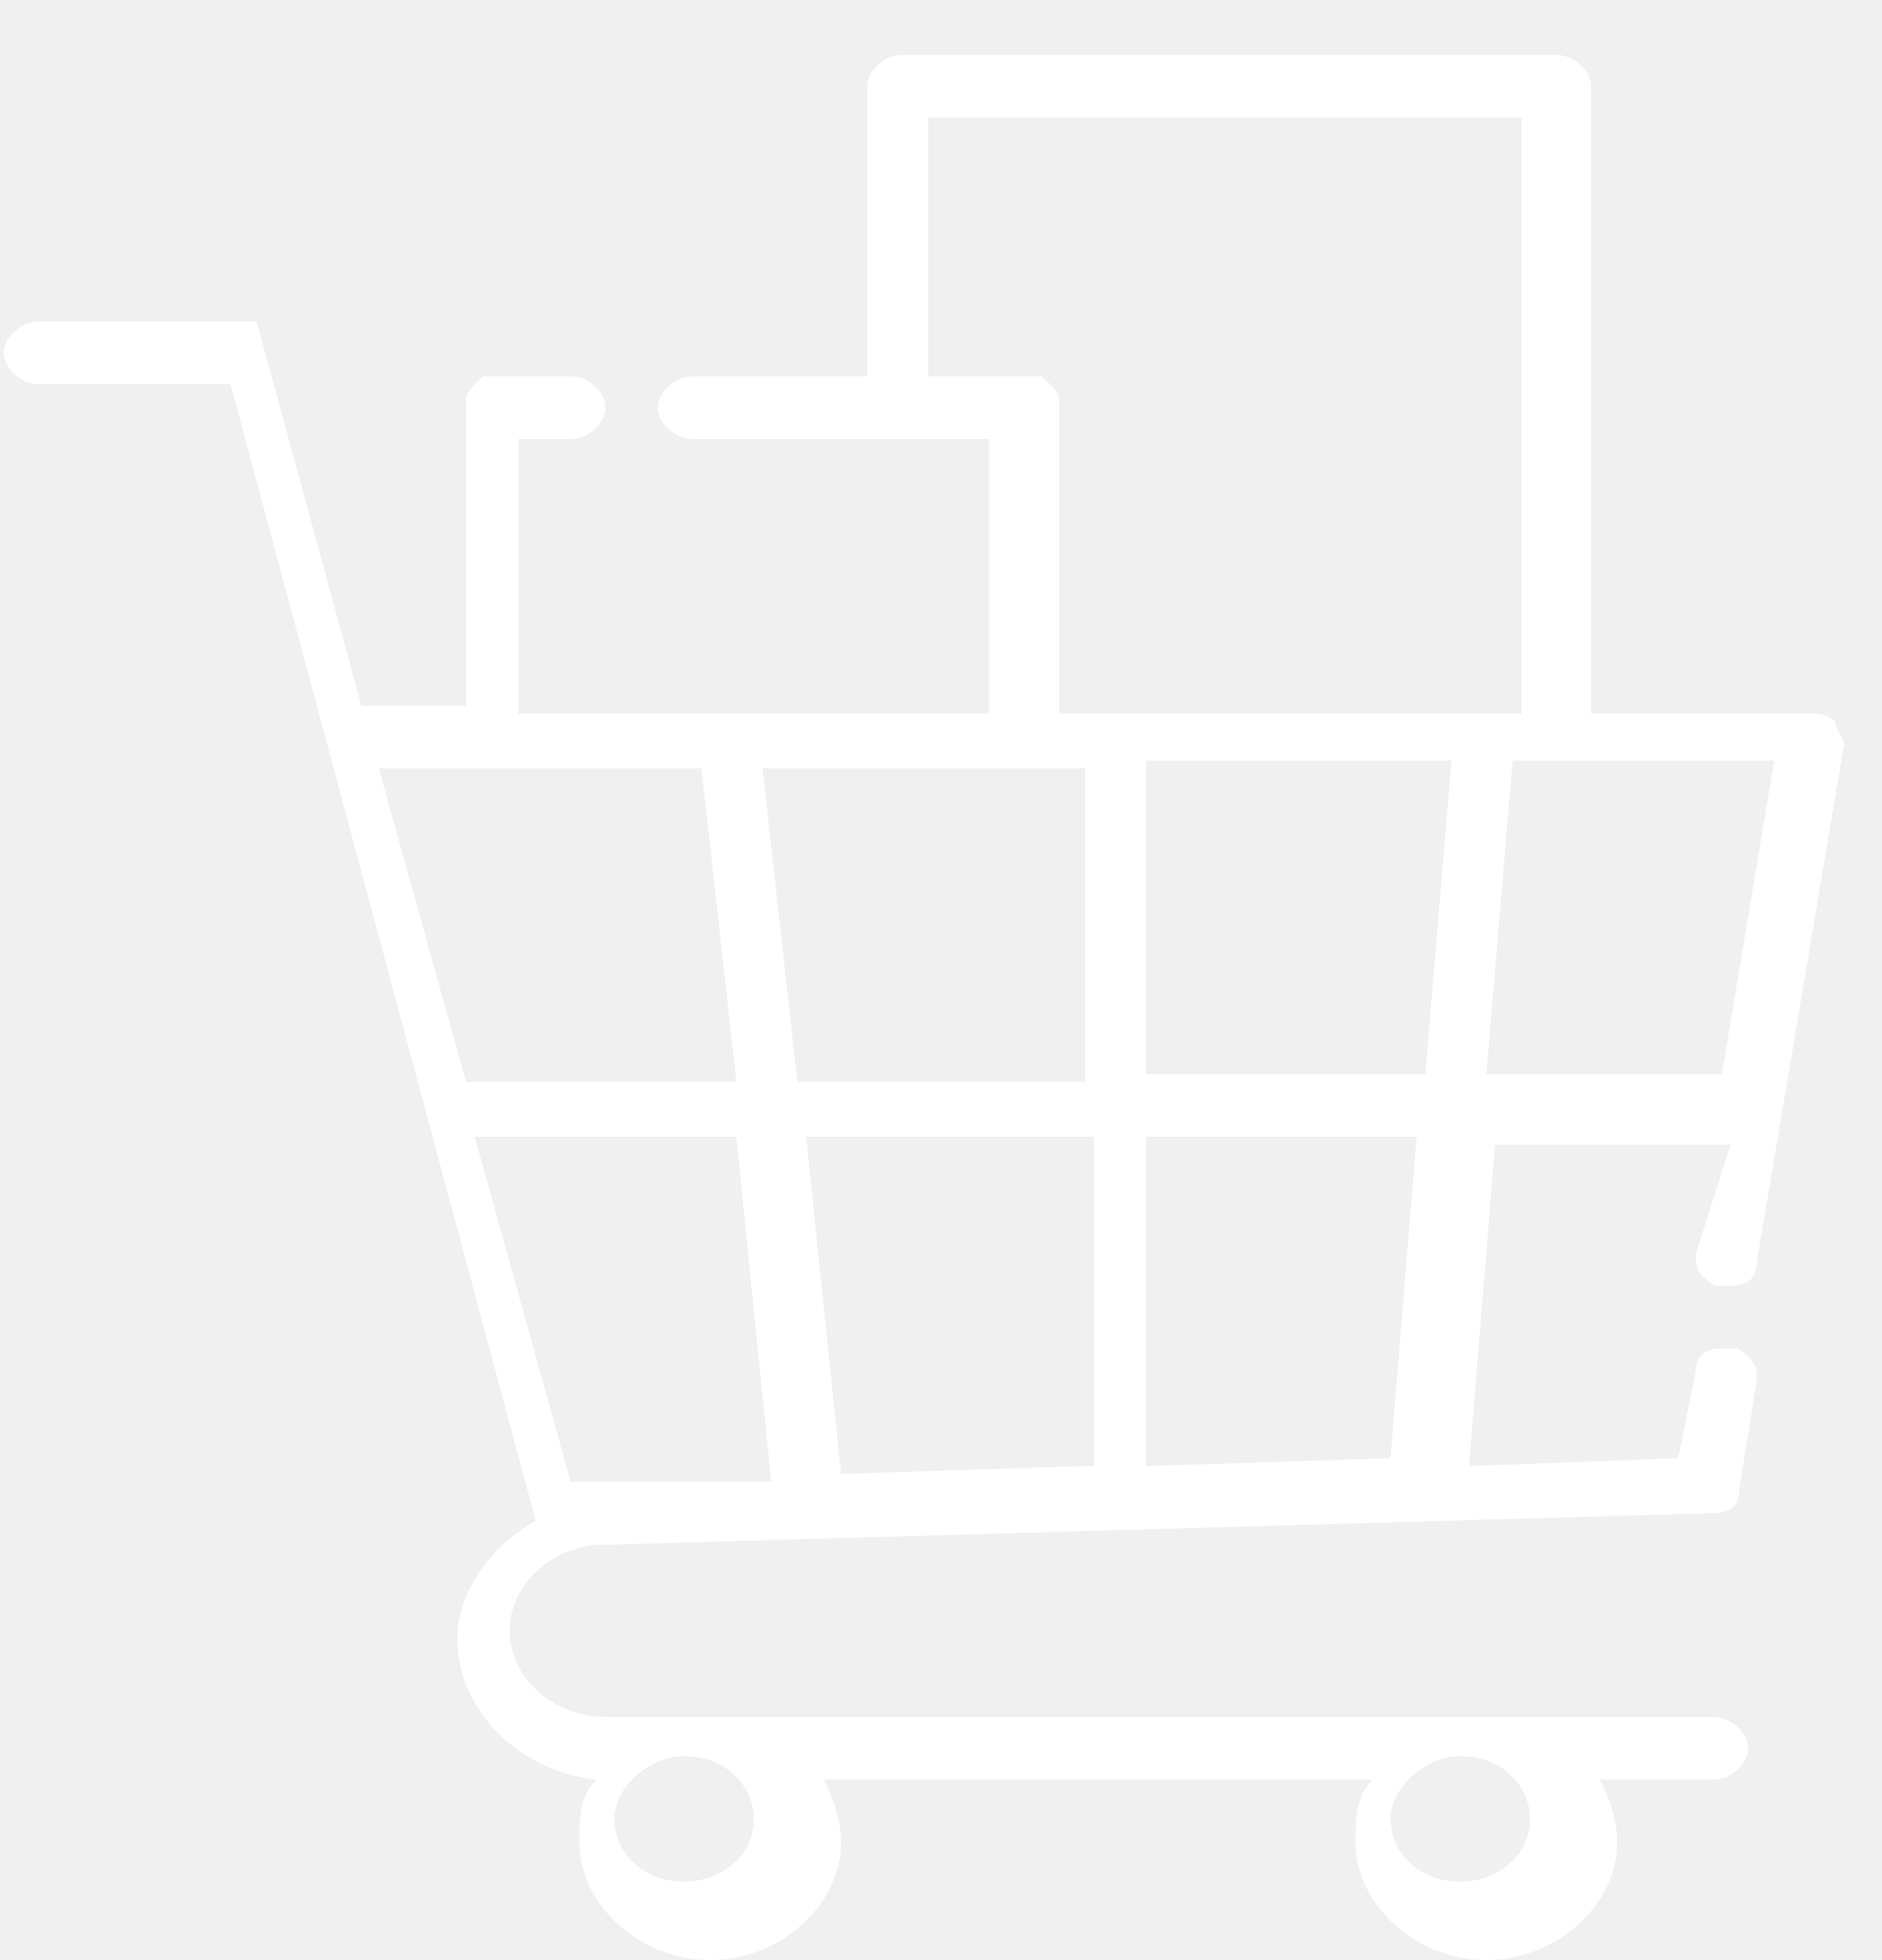
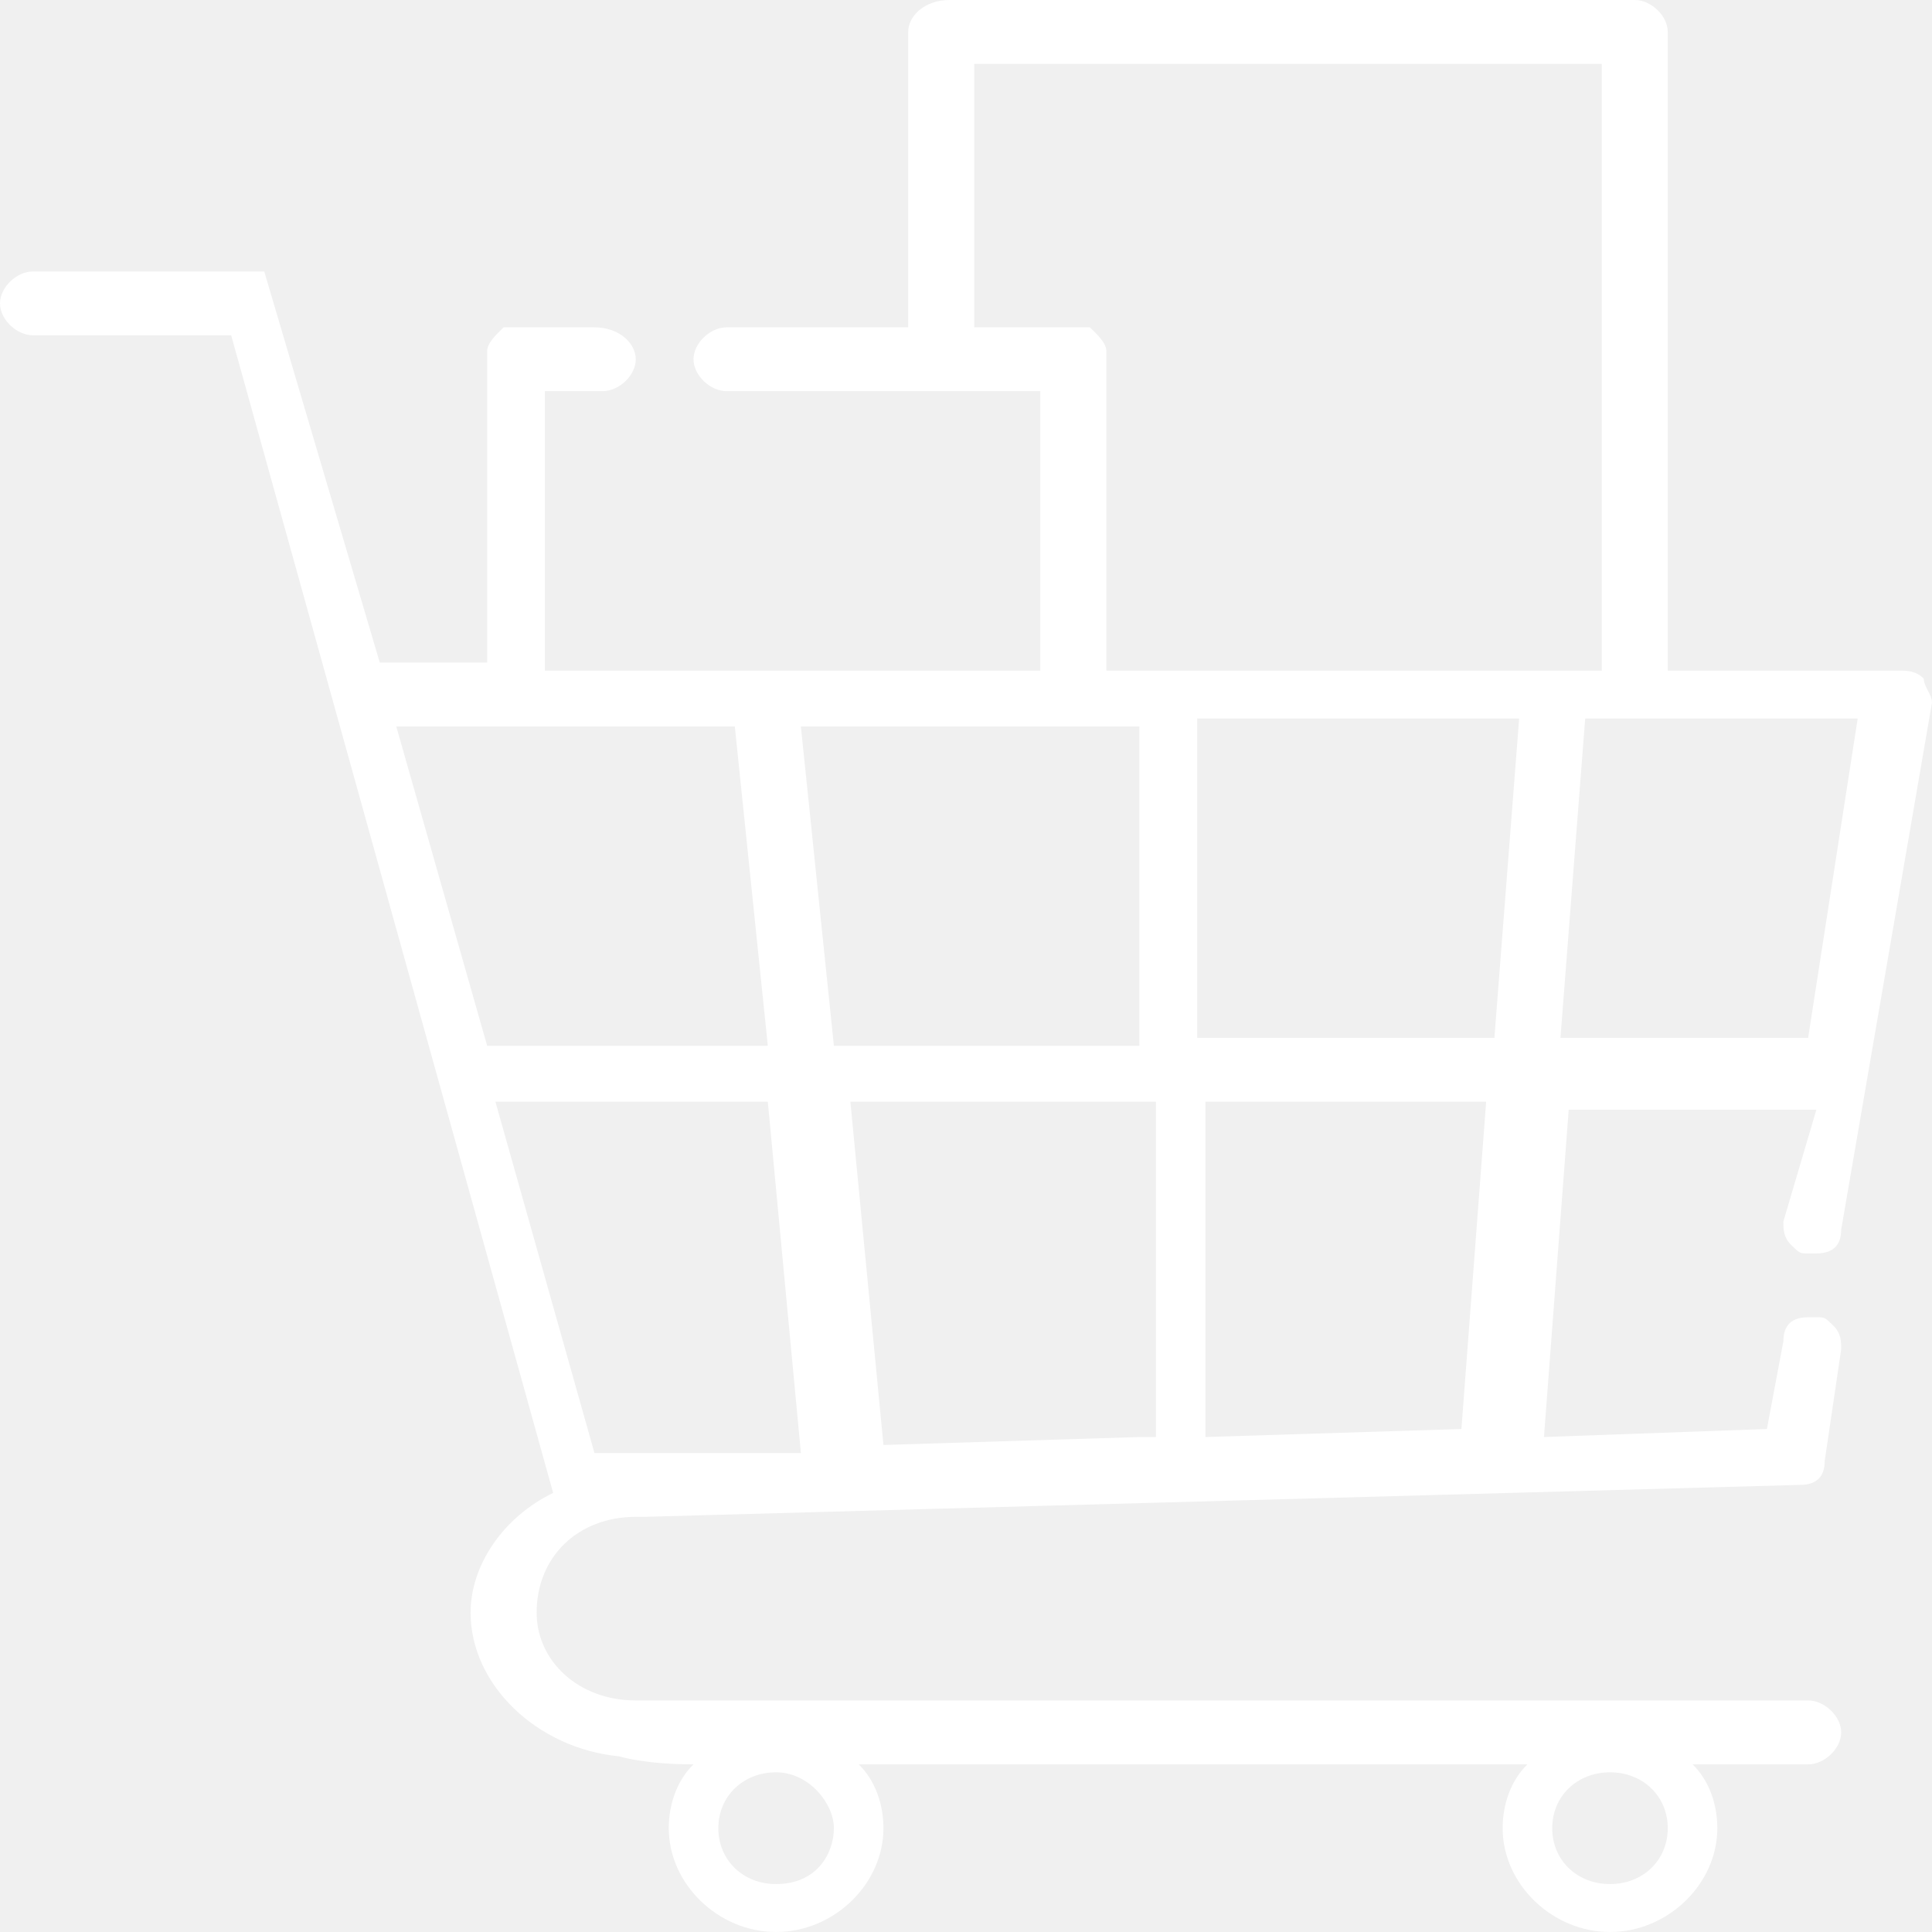
- <svg xmlns="http://www.w3.org/2000/svg" width="24" height="25" viewBox="0 0 24 25" fill="none">
-   <path d="M23.404 9.2C23.293 9.1 23.181 9.1 23.07 9.1H20.29V1.1C20.29 0.9 20.067 0.7 19.845 0.7H11.504C11.281 0.7 11.059 0.9 11.059 1.1V4.8H8.834C8.612 4.8 8.389 5 8.389 5.2C8.389 5.4 8.612 5.6 8.834 5.6H11.392H12.616V9.1H9.057H6.61V5.6H7.277C7.5 5.6 7.722 5.4 7.722 5.2C7.722 5 7.5 4.8 7.277 4.8H6.276C6.165 4.8 6.165 4.8 6.165 4.8C6.054 4.9 5.943 5 5.943 5.1V9H4.608L3.273 4.1H0.493C0.27 4.1 0.048 4.3 0.048 4.5C0.048 4.7 0.27 4.9 0.493 4.9H2.94L6.832 19.4C6.276 19.7 5.831 20.3 5.831 20.9C5.831 21.8 6.61 22.6 7.611 22.7C7.388 22.9 7.388 23.2 7.388 23.5C7.388 24.3 8.167 25 9.057 25C9.946 25 10.725 24.3 10.725 23.5C10.725 23.2 10.614 22.9 10.502 22.7H17.509C17.287 22.9 17.287 23.2 17.287 23.5C17.287 24.3 18.065 25 18.955 25C19.845 25 20.623 24.3 20.623 23.5C20.623 23.2 20.512 22.9 20.401 22.7H21.847C22.069 22.7 22.292 22.5 22.292 22.3C22.292 22.1 22.069 21.9 21.847 21.9H7.722C7.055 21.9 6.499 21.4 6.499 20.8C6.499 20.2 7.055 19.7 7.722 19.7H7.833L21.847 19.3C22.069 19.3 22.18 19.2 22.18 19L22.403 17.6C22.403 17.5 22.403 17.4 22.292 17.3C22.18 17.2 22.18 17.2 22.069 17.2C22.069 17.2 22.069 17.2 21.958 17.2C21.736 17.2 21.624 17.3 21.624 17.5L21.402 18.6L18.733 18.7L19.066 14.6H22.069L21.624 16C21.624 16.1 21.624 16.2 21.736 16.3C21.847 16.4 21.847 16.4 21.958 16.4C21.958 16.4 21.958 16.4 22.069 16.4C22.292 16.4 22.403 16.3 22.403 16.1L23.515 9.5C23.515 9.4 23.404 9.3 23.404 9.2ZM18.622 22.4C19.178 22.4 19.511 22.8 19.511 23.2C19.511 23.7 19.066 24 18.622 24C18.065 24 17.732 23.6 17.732 23.2C17.732 22.8 18.177 22.4 18.622 22.4ZM8.723 22.4C9.279 22.4 9.613 22.8 9.613 23.2C9.613 23.7 9.168 24 8.723 24C8.167 24 7.833 23.6 7.833 23.2C7.833 22.8 8.278 22.4 8.723 22.4ZM4.83 9.8H8.945L9.39 13.8H5.943L4.83 9.8ZM7.277 18.9L6.054 14.5H9.39L9.835 18.9H7.277ZM9.724 9.8H13.839V13.8H10.169L9.724 9.8ZM13.839 18.7L10.725 18.8L10.28 14.5H13.95V18.7H13.839ZM17.732 18.6L14.617 18.7V14.5H18.065L17.732 18.6ZM18.177 13.7H14.617V9.7H18.51L18.177 13.7ZM14.173 9.1H13.505V5.2C13.505 5.2 13.505 5.2 13.505 5.1C13.505 5 13.394 4.9 13.283 4.8C13.172 4.8 13.172 4.8 13.061 4.8H11.837V1.5H19.4V9.1H14.173ZM21.958 13.7H18.955L19.289 9.7H22.625L21.958 13.7Z" fill="white" />
+ <svg xmlns="http://www.w3.org/2000/svg" width="26" height="26" viewBox="0 0 26 26" fill="none">
+   <path d="M24.111 16.76C24.222 16.868 24.222 16.868 24.333 16.868C24.333 16.868 24.333 16.868 24.444 16.868C24.667 16.868 24.778 16.76 24.778 16.546L26 9.455C26 9.347 25.889 9.24 25.889 9.132C25.778 9.025 25.667 9.025 25.556 9.025H22.444V0.43C22.444 0.215 22.222 0 22 0H12.778C12.444 0 12.222 0.215 12.222 0.43V4.405H9.778C9.556 4.405 9.333 4.62 9.333 4.835C9.333 5.05 9.556 5.264 9.778 5.264H12.667H14V9.025H10H7.333V5.264H8.111C8.333 5.264 8.556 5.05 8.556 4.835C8.556 4.62 8.333 4.405 8 4.405H6.889C6.778 4.405 6.778 4.405 6.778 4.405C6.667 4.512 6.556 4.62 6.556 4.727V8.917H5.111L3.556 3.653H0.444C0.222 3.653 0 3.868 0 4.083C0 4.298 0.222 4.512 0.444 4.512H3.111L7.444 20.091C6.778 20.413 6.333 21.058 6.333 21.703C6.333 22.669 7.222 23.529 8.333 23.636C8.333 23.636 8.667 23.744 9.333 23.744C9.111 23.959 9 24.281 9 24.603C9 25.355 9.667 26 10.444 26C11.222 26 11.889 25.355 11.889 24.603C11.889 24.281 11.778 23.959 11.556 23.744C14.111 23.744 17.778 23.744 20.556 23.744C20.333 23.959 20.222 24.281 20.222 24.603C20.222 25.355 20.889 26 21.667 26C22.444 26 23.111 25.355 23.111 24.603C23.111 24.281 23 23.959 22.778 23.744C23.778 23.744 24.333 23.744 24.333 23.744C24.556 23.744 24.778 23.529 24.778 23.314C24.778 23.099 24.556 22.884 24.333 22.884H8.556C7.778 22.884 7.222 22.347 7.222 21.703C7.222 20.95 7.778 20.413 8.556 20.413H8.667L24.222 19.983C24.444 19.983 24.556 19.876 24.556 19.661L24.778 18.157C24.778 18.05 24.778 17.942 24.667 17.835C24.556 17.727 24.556 17.727 24.444 17.727C24.444 17.727 24.444 17.727 24.333 17.727C24.111 17.727 24 17.835 24 18.05L23.778 19.231L20.778 19.339L21.111 14.934H24.444L24 16.438C24 16.546 24 16.653 24.111 16.76ZM10.444 25.355C10 25.355 9.667 25.033 9.667 24.603C9.667 24.174 10 23.851 10.444 23.851C10.889 23.851 11.222 24.273 11.222 24.603C11.222 24.934 11 25.355 10.444 25.355ZM21.667 25.355C21.222 25.355 20.889 25.033 20.889 24.603C20.889 24.174 21.222 23.851 21.667 23.851C22.111 23.851 22.444 24.174 22.444 24.603C22.444 25.033 22.111 25.355 21.667 25.355ZM5.333 9.777H9.889L10.333 14.074H6.556L5.333 9.777ZM8 19.554L6.667 14.826H10.333L10.778 19.554H8ZM10.778 9.777H15.333V14.074H11.222L10.778 9.777ZM15.444 19.339H15.333L11.889 19.446L11.444 14.826H15.556V19.339H15.444ZM19.667 19.231L16.222 19.339V14.826H20L19.667 19.231ZM20.111 13.967H16.111V9.669H20.444L20.111 13.967ZM15.667 9.025H14.889V4.835C14.889 4.835 14.889 4.835 14.889 4.727C14.889 4.62 14.778 4.512 14.667 4.405C14.556 4.405 14.556 4.405 14.444 4.405H13.111V0.86H21.556V9.025H15.667ZM24.333 13.967H21L21.333 9.669H25L24.333 13.967Z" fill="white" />
</svg>
